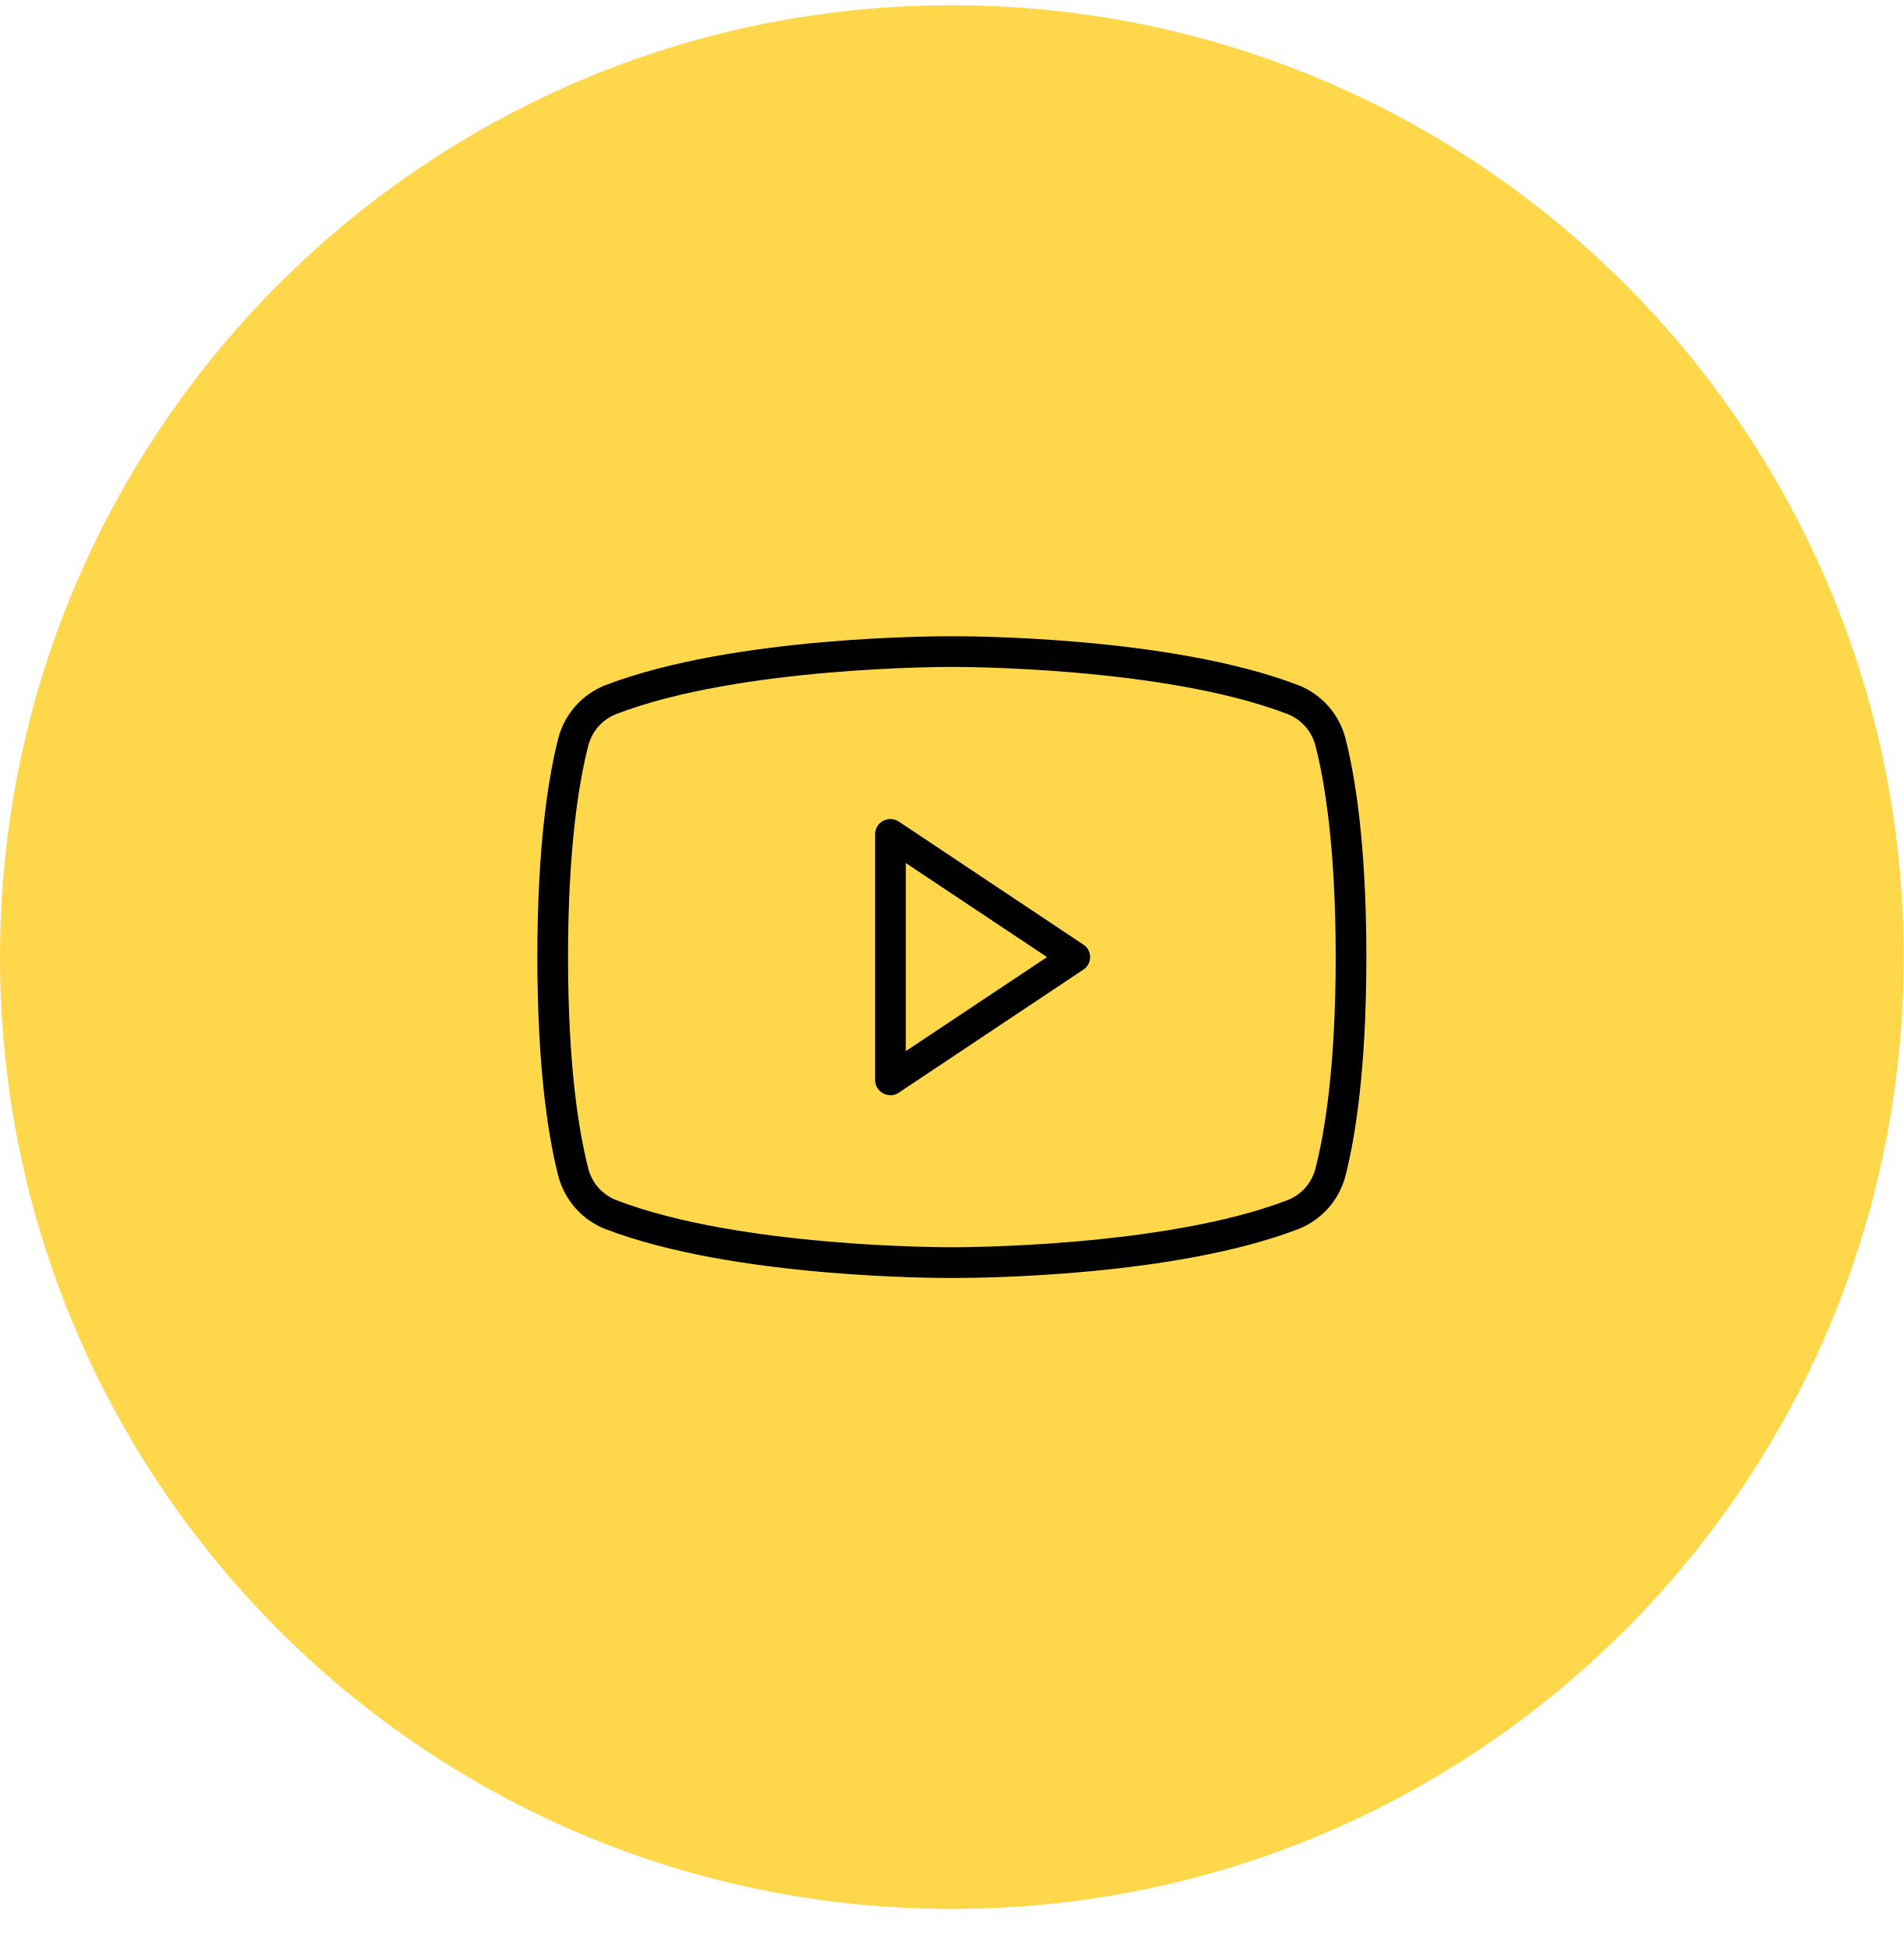
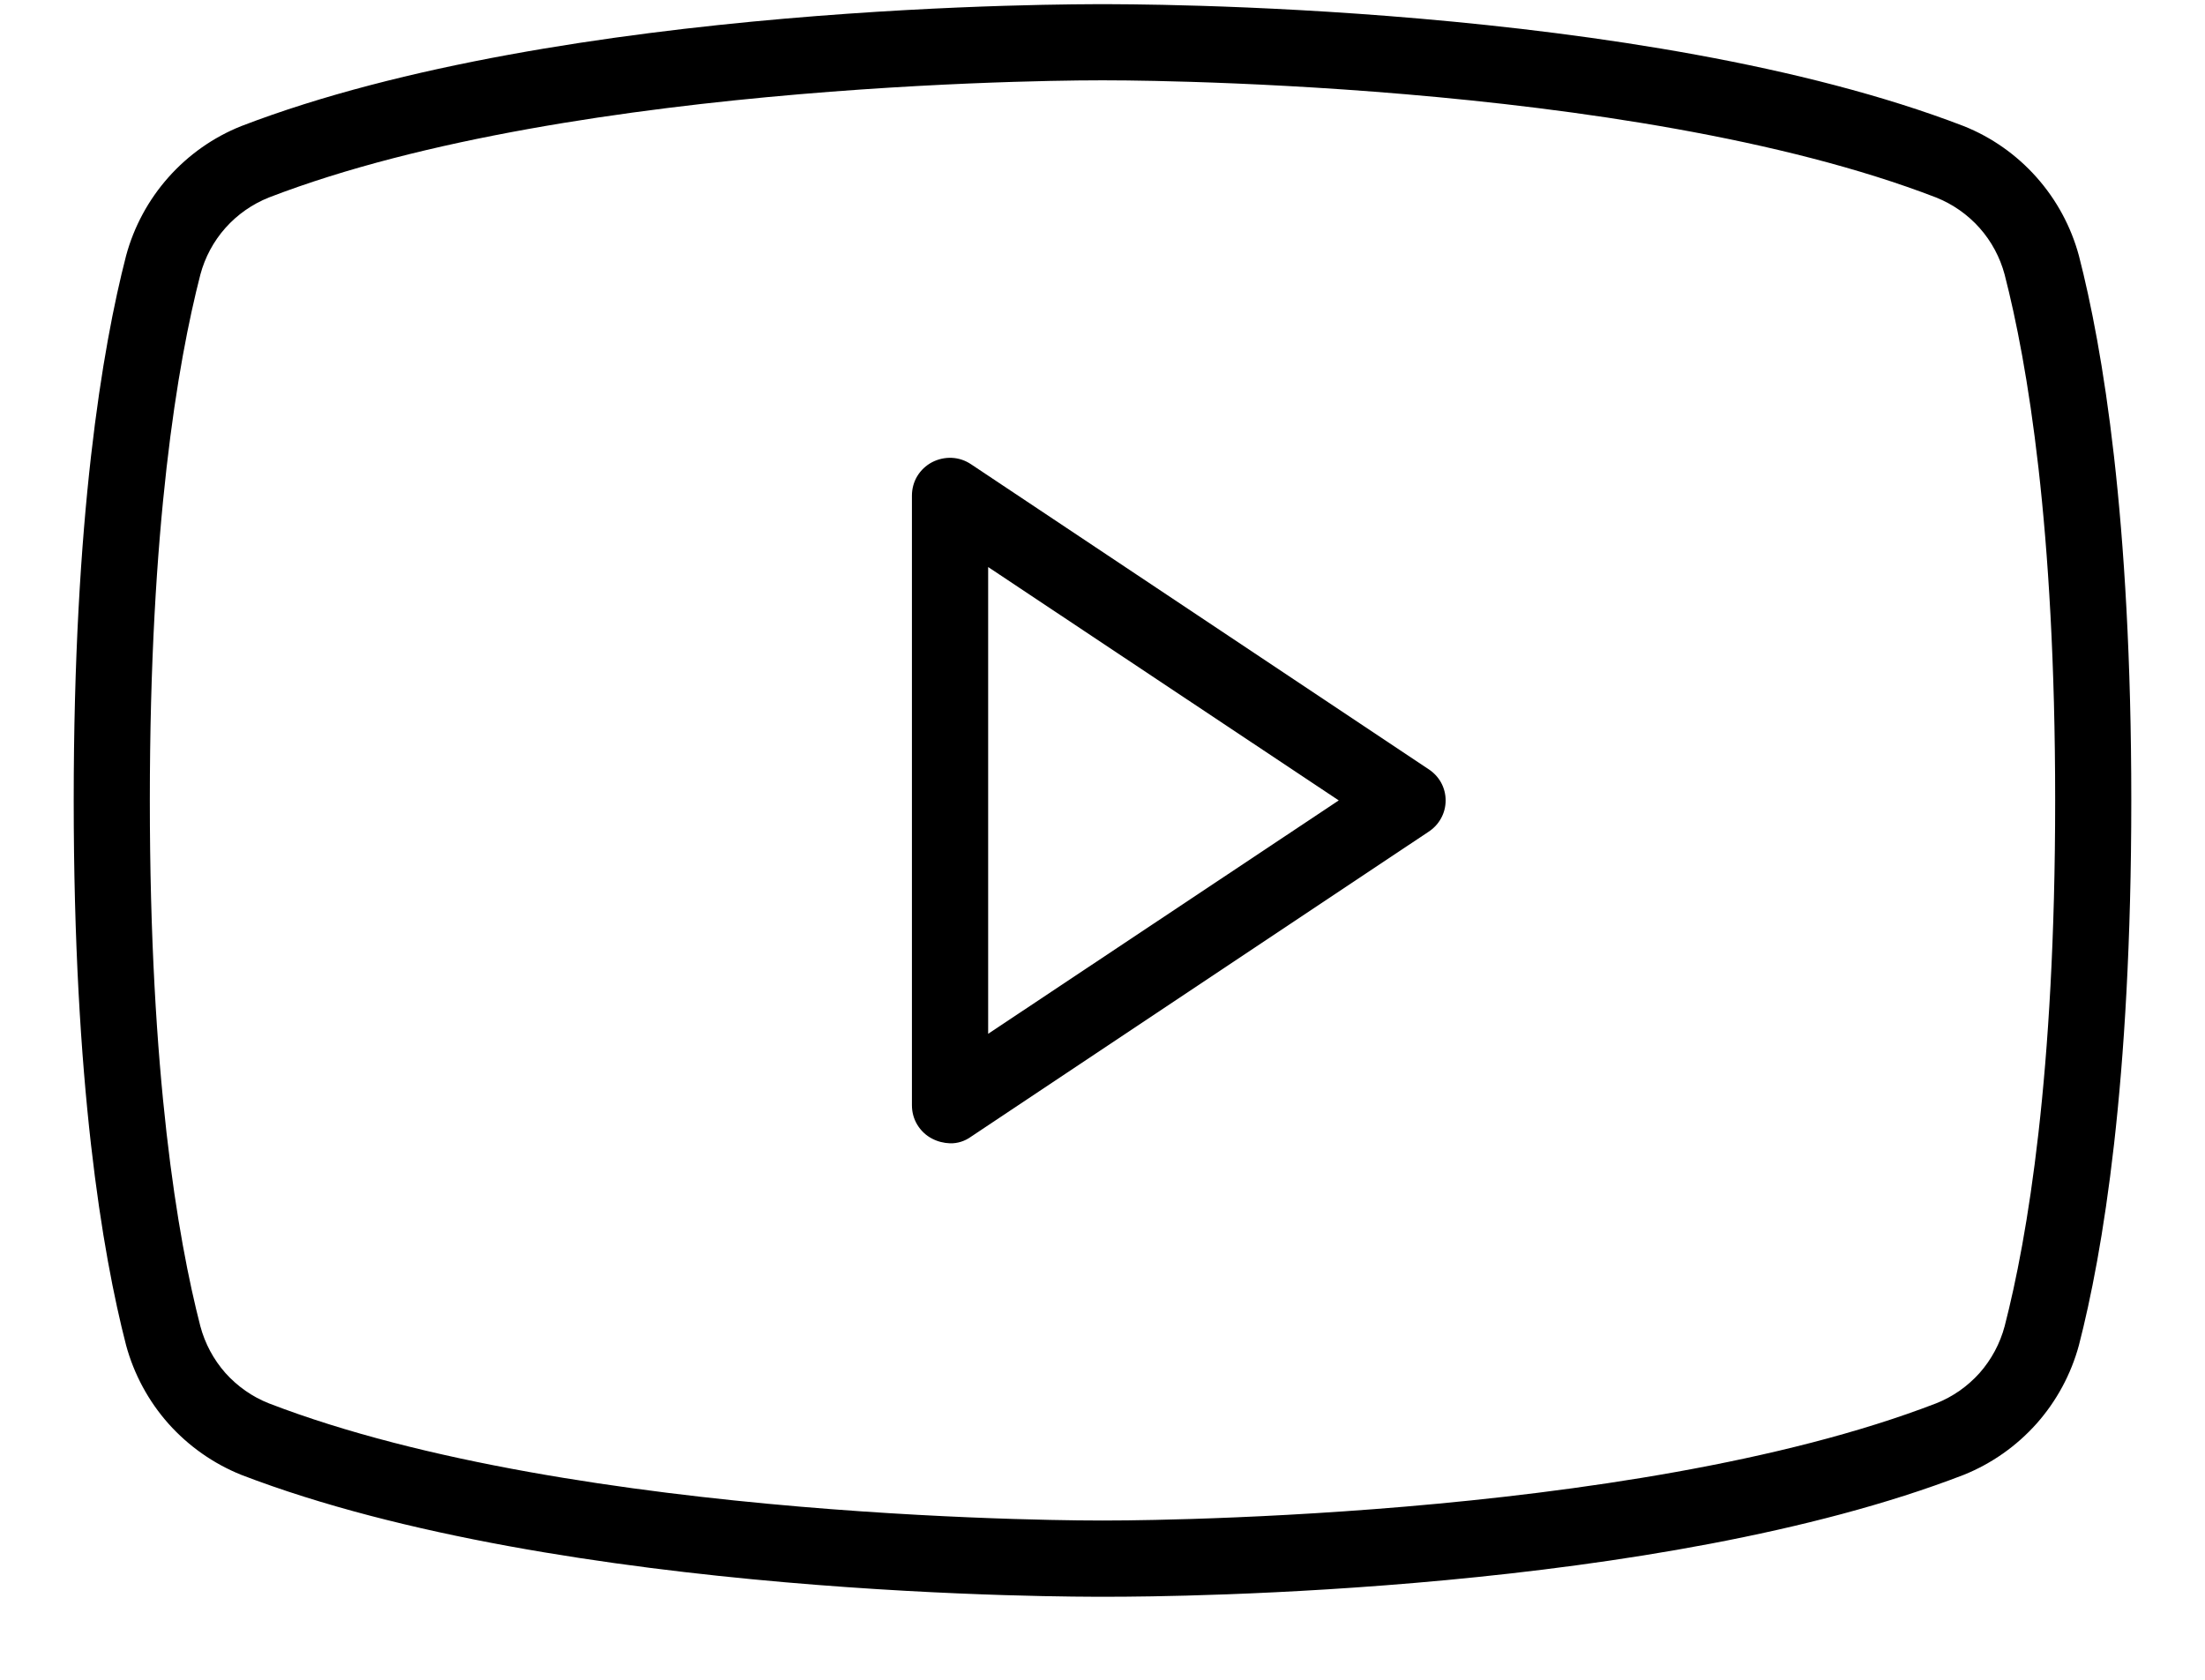
- <svg xmlns="http://www.w3.org/2000/svg" width="45" height="46" viewBox="0 0 45 46" fill="none">
-   <circle cx="22.5" cy="22.624" r="22.5" fill="#FFD74B" />
-   <path d="M25.603 22.325L21.248 19.422C21.193 19.385 21.13 19.364 21.064 19.361C20.999 19.358 20.934 19.373 20.876 19.404C20.818 19.434 20.77 19.479 20.736 19.535C20.702 19.591 20.685 19.656 20.686 19.721V25.527C20.685 25.593 20.702 25.657 20.736 25.713C20.77 25.769 20.818 25.815 20.876 25.845C20.929 25.873 20.988 25.888 21.048 25.89C21.12 25.892 21.19 25.869 21.248 25.827L25.603 22.924C25.653 22.892 25.695 22.848 25.724 22.795C25.753 22.743 25.768 22.684 25.768 22.624C25.768 22.564 25.753 22.506 25.724 22.453C25.695 22.401 25.653 22.357 25.603 22.325ZM21.411 24.847V20.401L24.75 22.624L21.411 24.847ZM31.799 17.435C31.724 17.158 31.586 16.903 31.396 16.689C31.205 16.474 30.968 16.308 30.702 16.201C27.635 15.021 22.709 15.04 22.5 15.04C22.291 15.04 17.365 15.021 14.298 16.201C14.032 16.308 13.795 16.474 13.604 16.689C13.414 16.903 13.276 17.158 13.201 17.435C12.974 18.315 12.702 19.93 12.702 22.624C12.702 25.319 12.974 26.934 13.201 27.814C13.276 28.09 13.414 28.346 13.604 28.56C13.795 28.774 14.032 28.941 14.298 29.048C17.365 30.227 22.291 30.209 22.5 30.209H22.564C23.189 30.209 27.789 30.173 30.702 29.048C30.968 28.941 31.205 28.774 31.396 28.56C31.586 28.346 31.724 28.09 31.799 27.814C32.026 26.934 32.298 25.319 32.298 22.624C32.298 19.93 32.026 18.315 31.799 17.435ZM31.092 27.632C31.048 27.797 30.966 27.95 30.853 28.078C30.739 28.205 30.597 28.305 30.439 28.367C27.499 29.501 22.554 29.483 22.5 29.483C22.446 29.483 17.501 29.501 14.562 28.367C14.403 28.305 14.261 28.205 14.147 28.078C14.034 27.95 13.952 27.797 13.908 27.632C13.691 26.789 13.427 25.237 13.427 22.624C13.427 20.011 13.691 18.46 13.908 17.616C13.952 17.451 14.034 17.299 14.147 17.171C14.261 17.043 14.403 16.944 14.562 16.881C17.501 15.747 22.446 15.765 22.5 15.765C22.554 15.765 27.499 15.747 30.439 16.881C30.597 16.944 30.739 17.043 30.853 17.171C30.966 17.299 31.048 17.451 31.092 17.616C31.309 18.46 31.573 20.011 31.573 22.624C31.573 25.237 31.309 26.789 31.092 27.632Z" fill="black" />
+ <svg xmlns="http://www.w3.org/2000/svg" width="21" height="16" viewBox="0 0 21 16" fill="none">
+   <path d="M13.603 7.325L9.248 4.422C9.193 4.385 9.13 4.364 9.065 4.361C8.999 4.358 8.934 4.373 8.876 4.403C8.818 4.434 8.77 4.479 8.736 4.535C8.702 4.591 8.685 4.656 8.685 4.721V10.527C8.685 10.593 8.702 10.657 8.736 10.713C8.77 10.769 8.818 10.815 8.876 10.845C8.929 10.873 8.988 10.888 9.048 10.89C9.12 10.892 9.19 10.869 9.248 10.827L13.603 7.924C13.653 7.892 13.695 7.848 13.724 7.795C13.753 7.743 13.768 7.684 13.768 7.624C13.768 7.564 13.753 7.506 13.724 7.453C13.695 7.401 13.653 7.357 13.603 7.325ZM9.411 9.847V5.401L12.75 7.624L9.411 9.847ZM19.799 2.435C19.724 2.158 19.586 1.903 19.396 1.689C19.205 1.474 18.968 1.307 18.702 1.201C15.635 0.021 10.709 0.04 10.5 0.04C10.291 0.04 5.365 0.021 2.298 1.201C2.032 1.307 1.795 1.474 1.604 1.689C1.414 1.903 1.276 2.158 1.201 2.435C0.974 3.315 0.702 4.93 0.702 7.624C0.702 10.319 0.974 11.934 1.201 12.814C1.276 13.09 1.414 13.346 1.604 13.56C1.795 13.774 2.032 13.941 2.298 14.048C5.365 15.227 10.291 15.209 10.5 15.209H10.563C11.19 15.209 15.789 15.173 18.702 14.048C18.968 13.941 19.205 13.774 19.396 13.56C19.586 13.346 19.724 13.09 19.799 12.814C20.026 11.934 20.298 10.319 20.298 7.624C20.298 4.93 20.026 3.315 19.799 2.435ZM19.092 12.632C19.048 12.797 18.966 12.95 18.853 13.078C18.739 13.205 18.597 13.305 18.439 13.367C15.499 14.501 10.554 14.483 10.5 14.483C10.446 14.483 5.501 14.501 2.561 13.367C2.403 13.305 2.261 13.205 2.147 13.078C2.034 12.95 1.952 12.797 1.908 12.632C1.691 11.789 1.427 10.237 1.427 7.624C1.427 5.011 1.691 3.46 1.908 2.616C1.952 2.451 2.034 2.298 2.147 2.171C2.261 2.043 2.403 1.944 2.561 1.881C5.501 0.747 10.446 0.765 10.5 0.765C10.554 0.765 15.499 0.747 18.439 1.881C18.597 1.944 18.739 2.043 18.853 2.171C18.966 2.298 19.048 2.451 19.092 2.616C19.309 3.46 19.573 5.011 19.573 7.624C19.573 10.237 19.309 11.789 19.092 12.632Z" fill="black" />
</svg>
